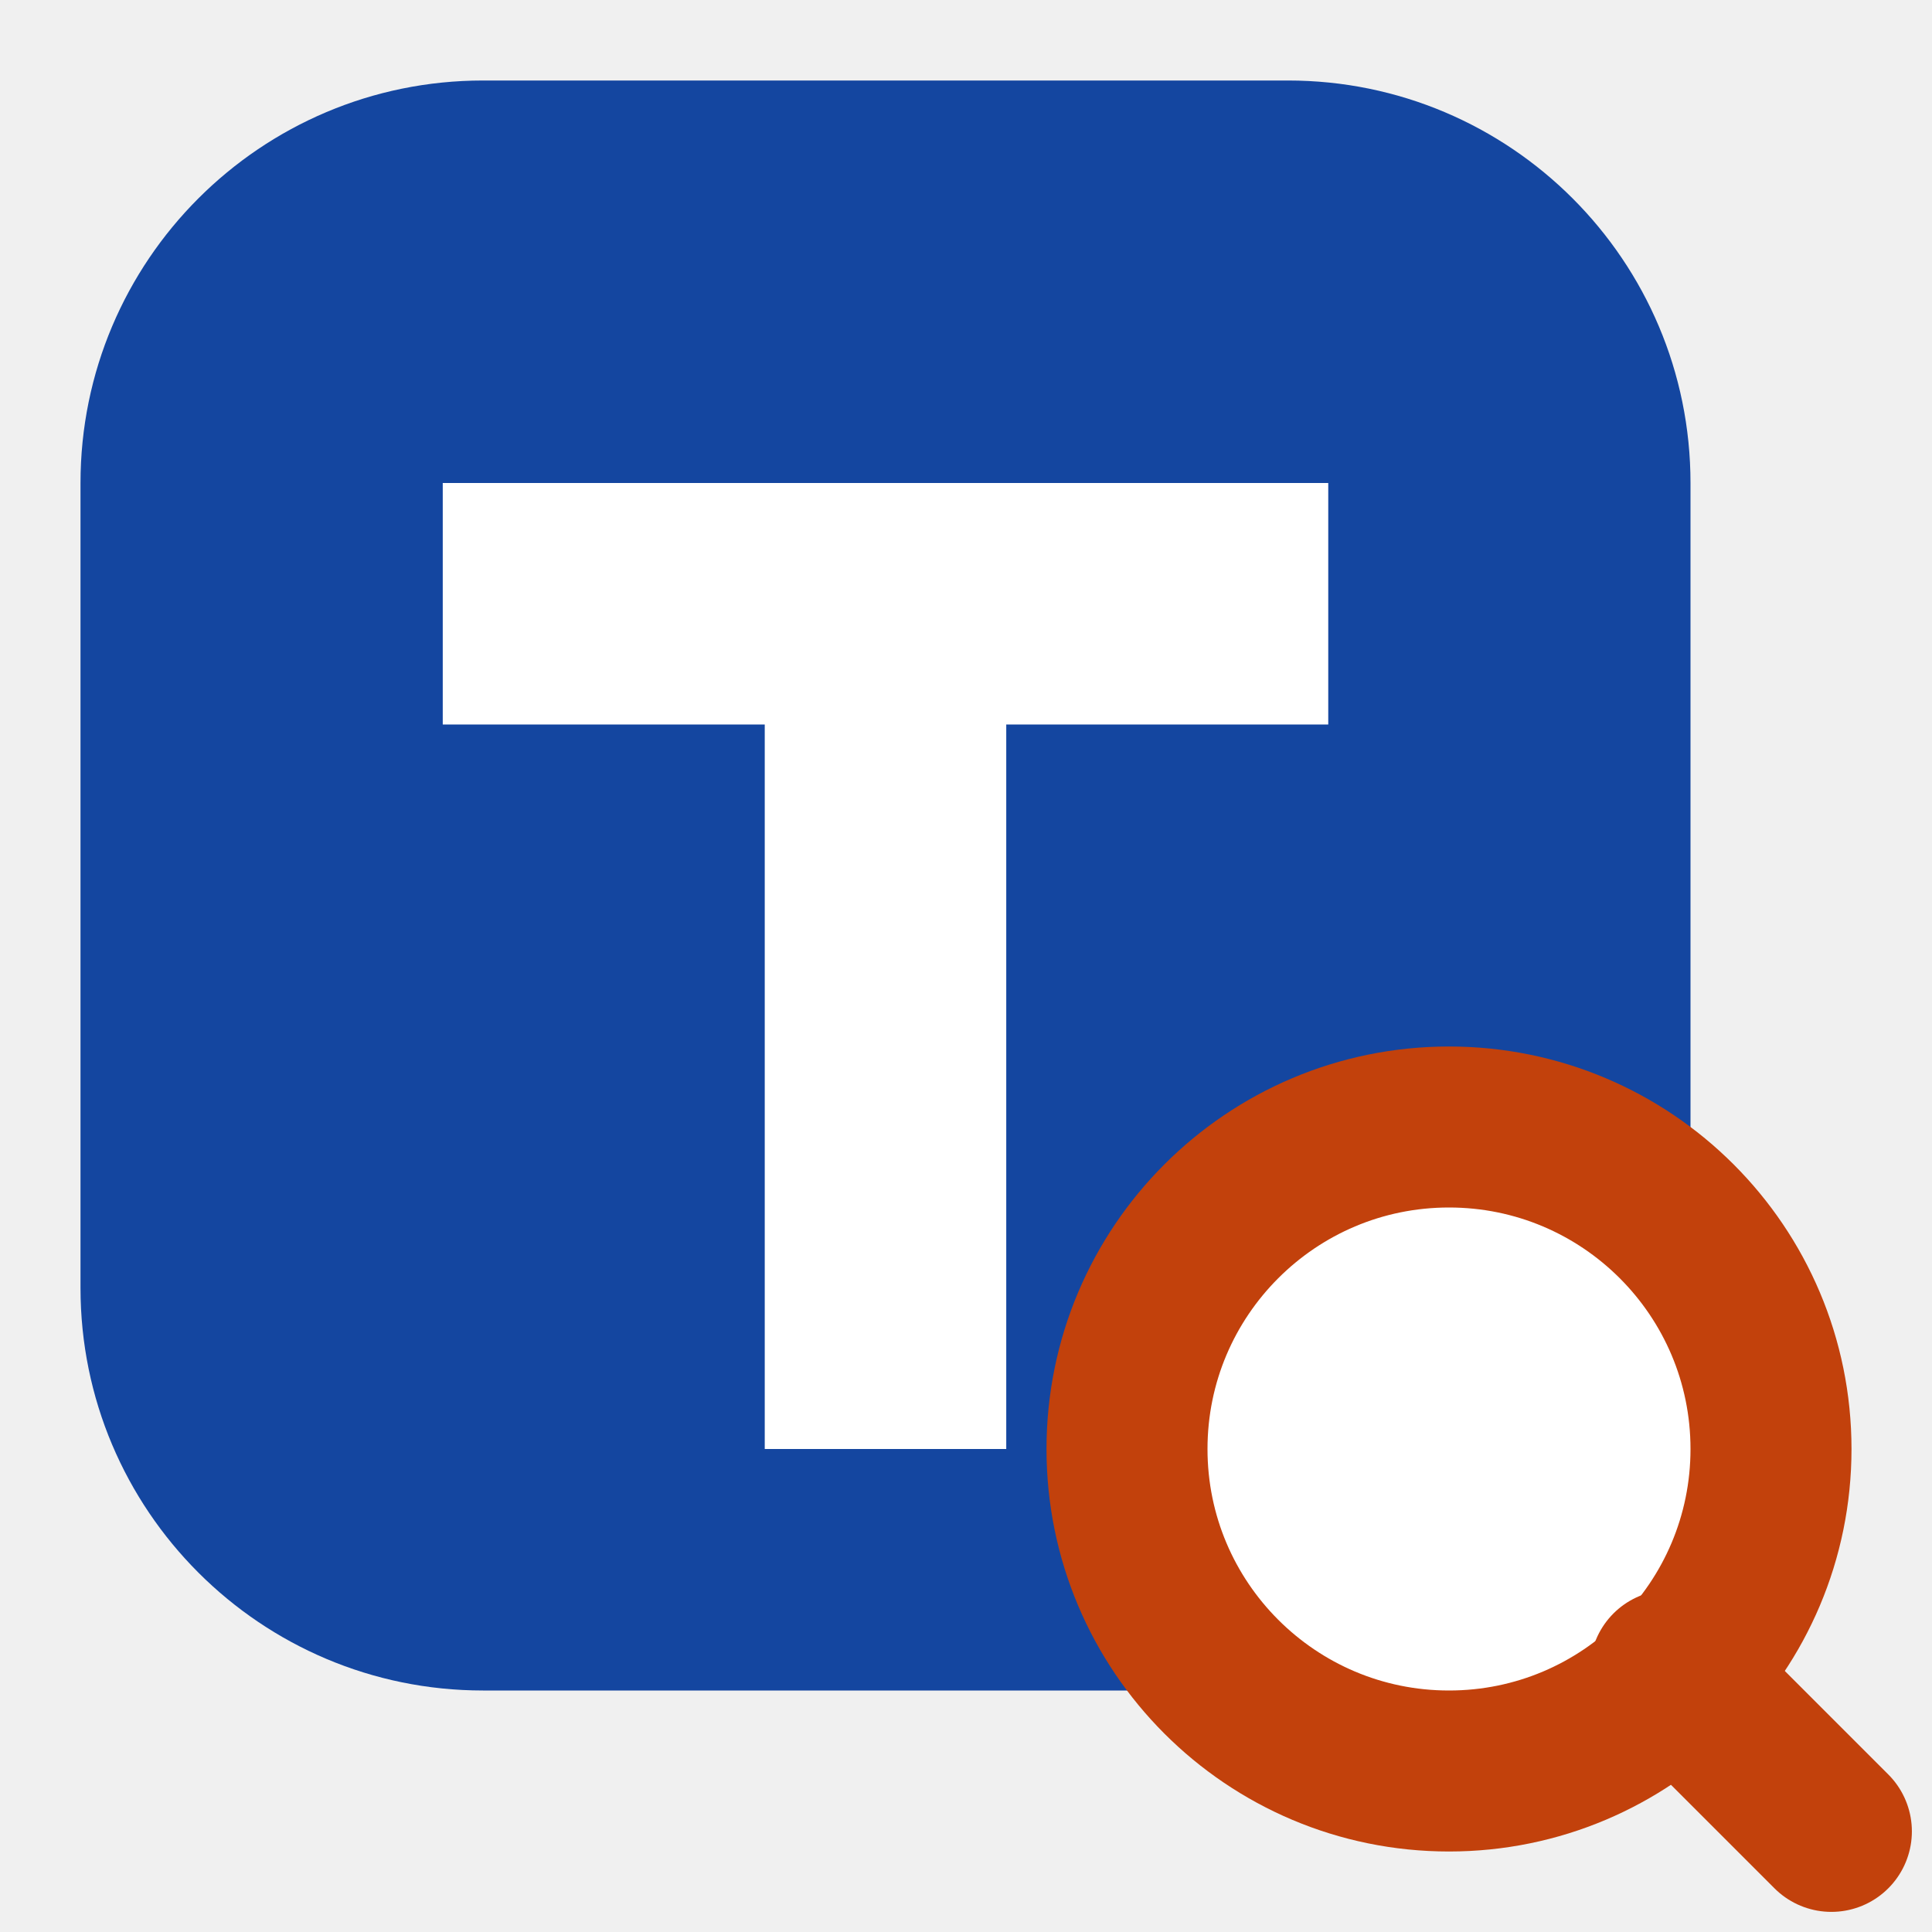
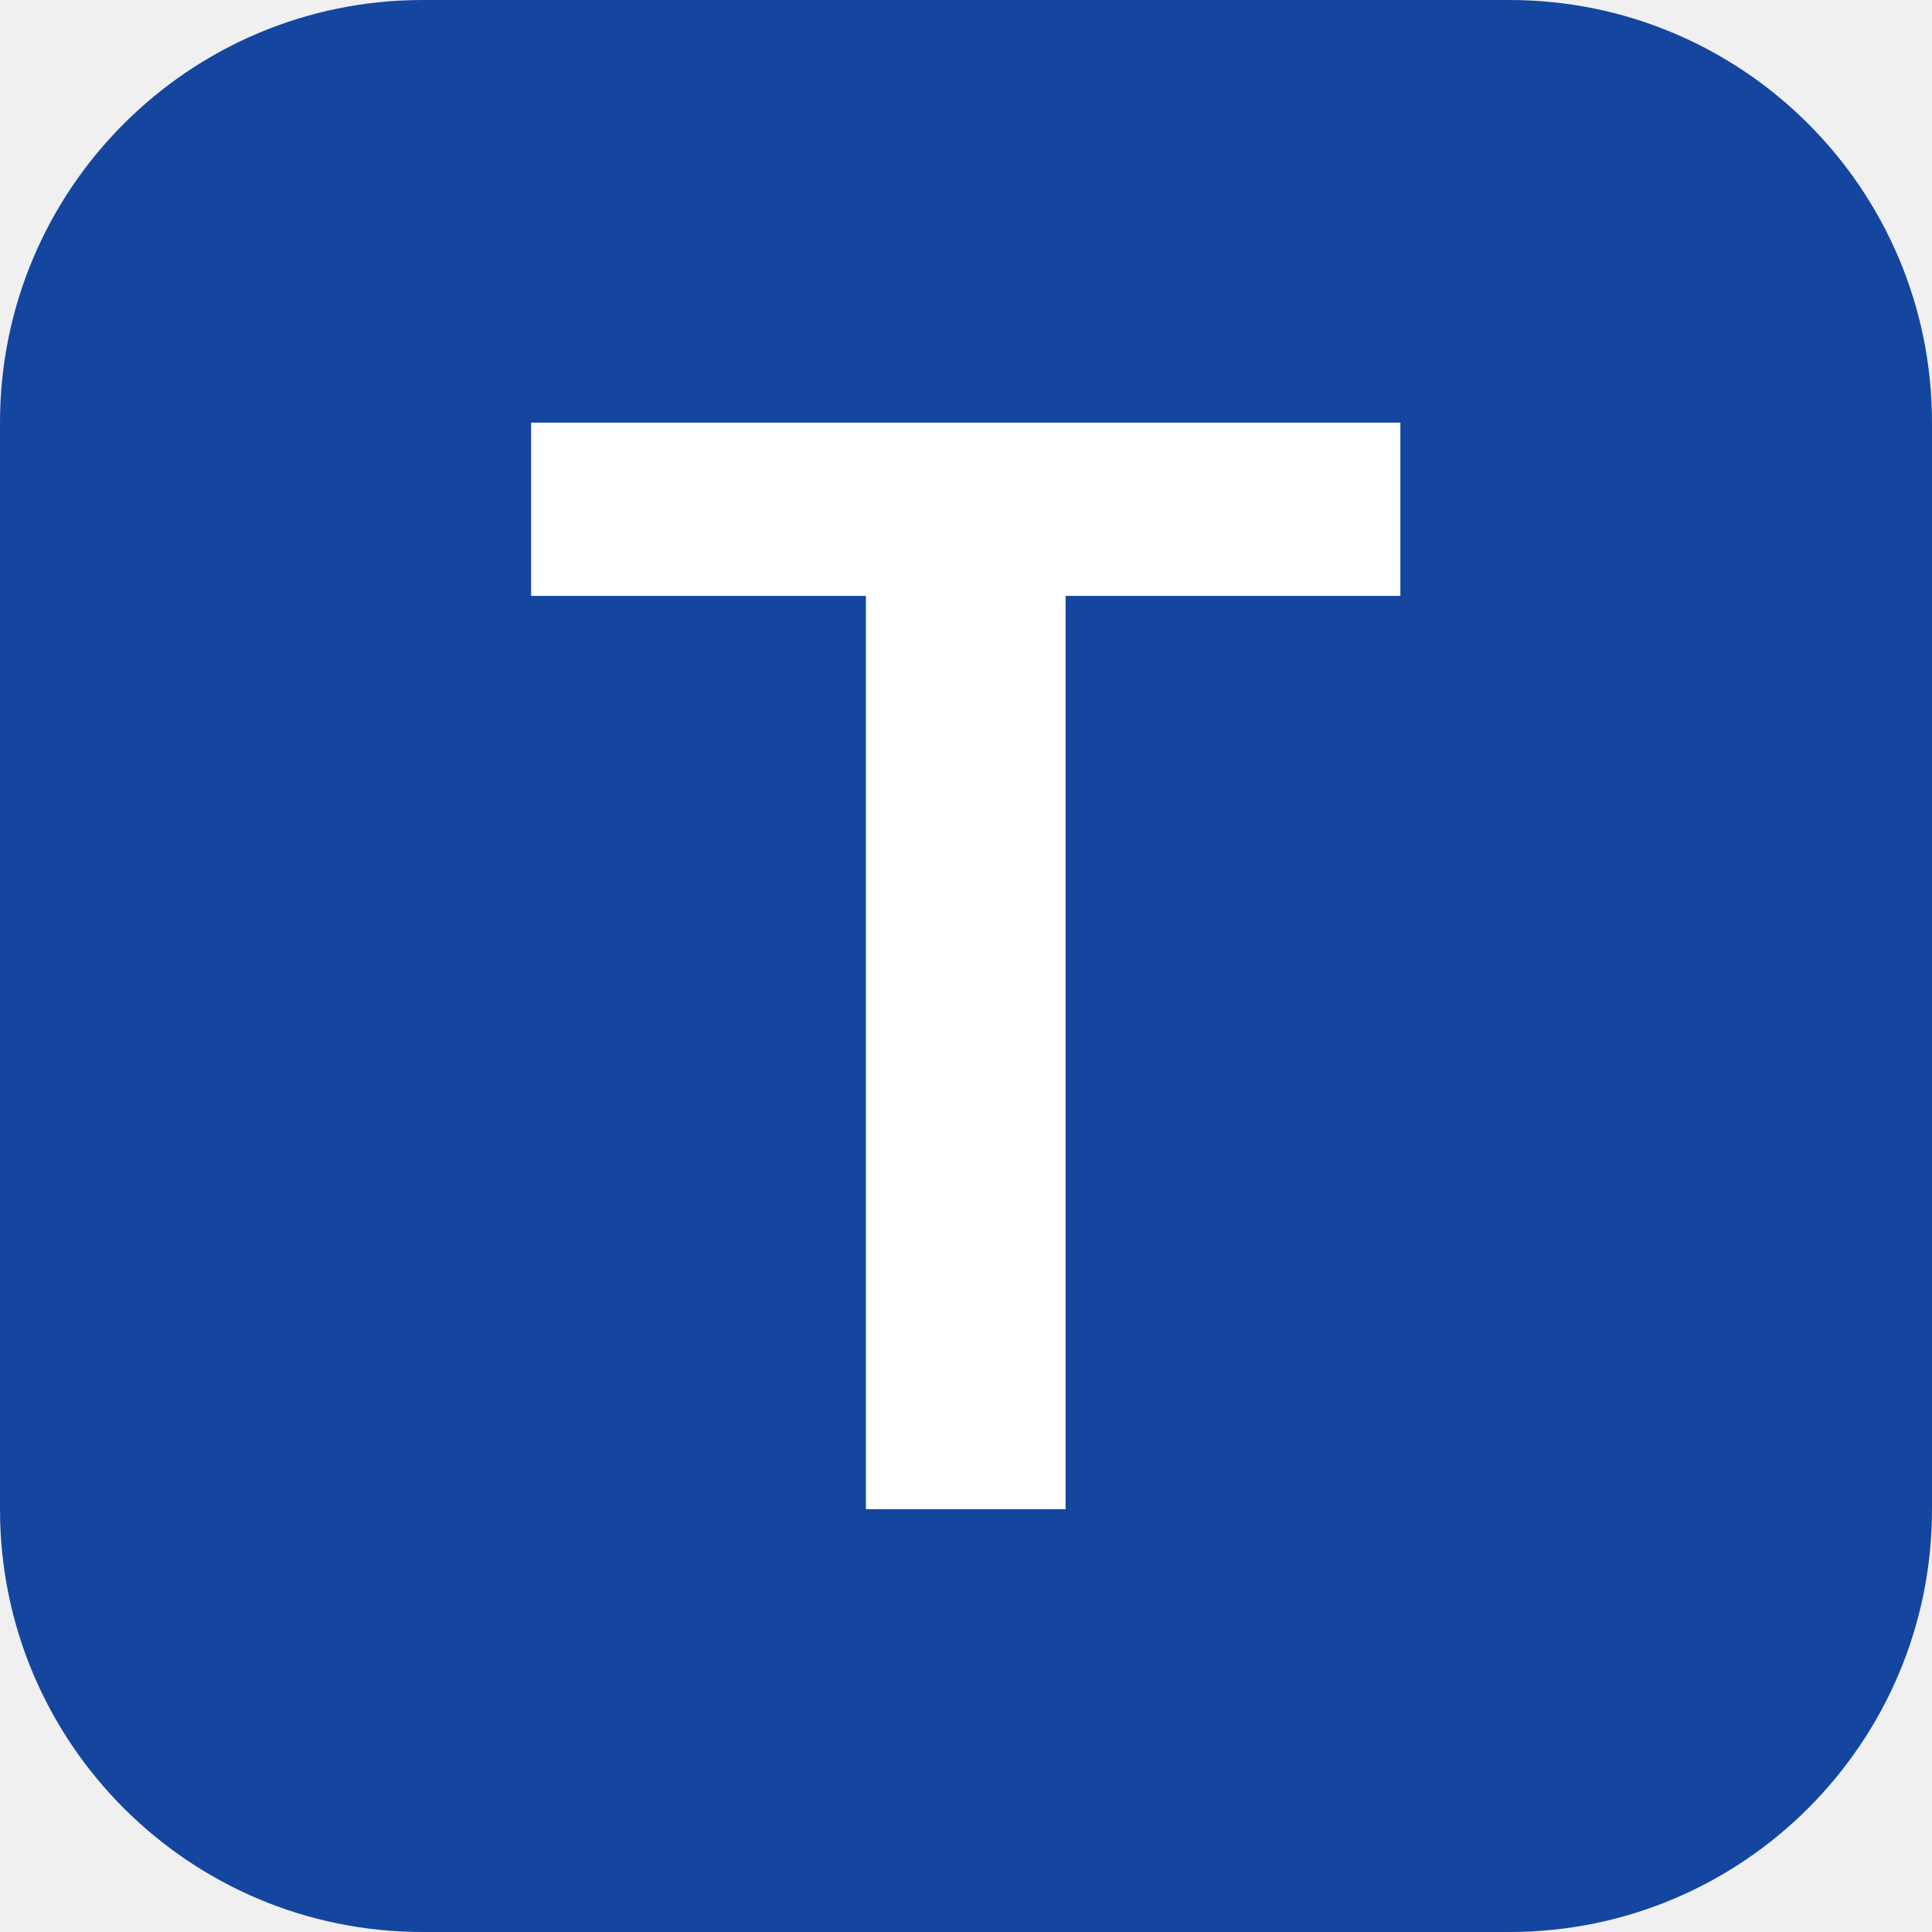
- <svg xmlns="http://www.w3.org/2000/svg" viewBox="0 0 48 48">
-   <rect x="2" y="2" width="40" height="40" rx="10" fill="#1446a0" />
-   <path d="M11 12h22v6h-8v18h-6V18h-8z" fill="#fff" />
-   <circle cx="36" cy="36" r="8" fill="#fff" stroke="#c2410c" stroke-width="4" />
-   <path d="M41.5 41.5l4 4" stroke="#c2410c" stroke-width="4" stroke-linecap="round" />
+ <svg xmlns="http://www.w3.org/2000/svg" viewBox="0 0 32 32">
+   <rect width="32" height="32" rx="7" fill="#1446A0" />
+   <path transform="translate(7.80 7.00) scale(0.02432)" fill="#fff" d="M269 740V118H41V0H633V118H405V740Z" />
</svg>
